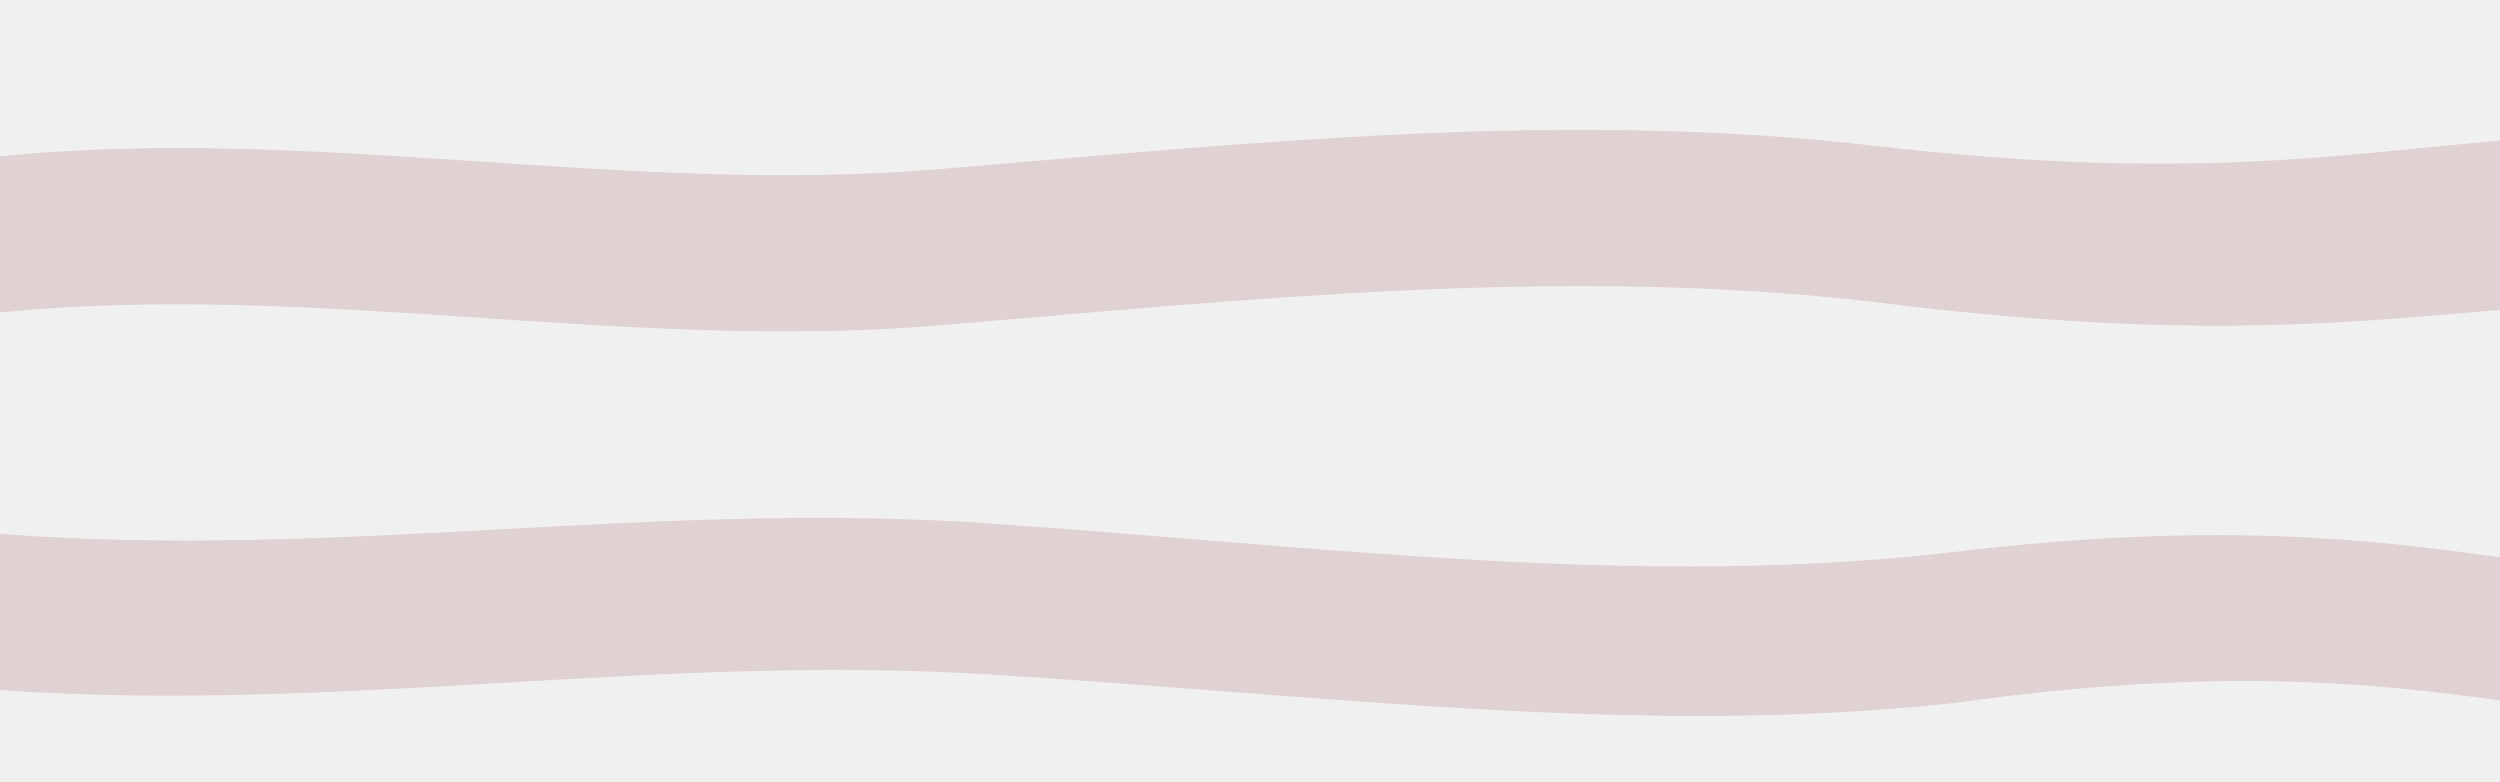
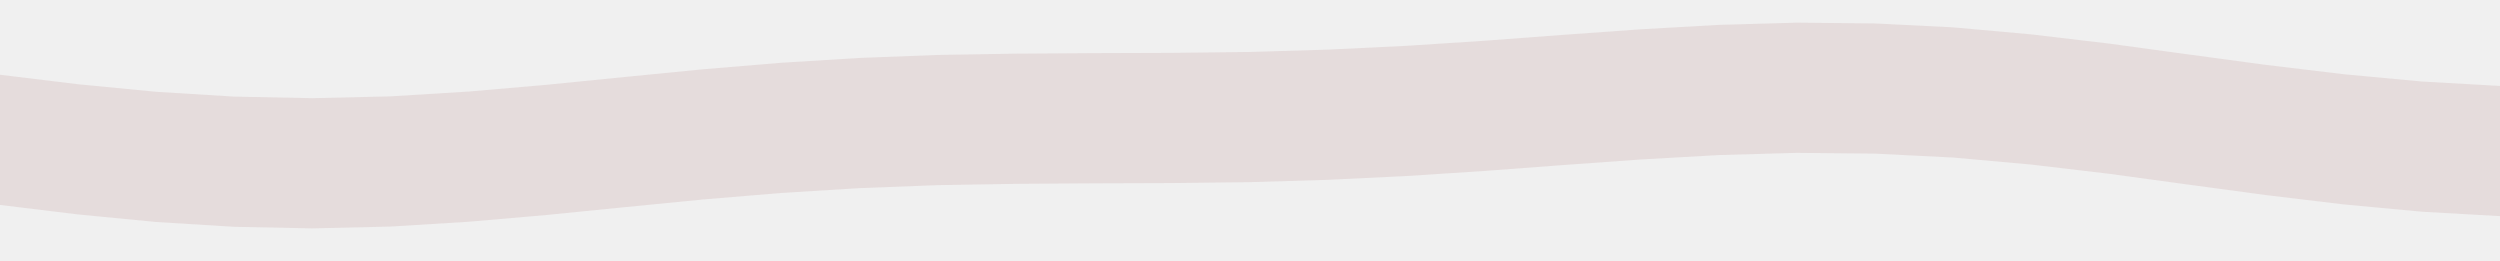
- <svg xmlns="http://www.w3.org/2000/svg" viewBox="0 0 1920 600" width="1920" height="600" preserveAspectRatio="none">
-   <g fill="#7A0610" fill-opacity=".13">
-     <path d="M0 120C240 96 480 150 720 130C960 110 1200 84 1440 112C1680 140 1800 118 1920 108L1920 238C1800 248 1680 262 1440 232C1200 204 960 230 720 250C480 270 240 216 0 240Z" />
-     <path d="M0 410C260 430 500 384 760 402C1020 420 1260 452 1500 424C1700 400 1820 414 1920 428L1920 538C1820 524 1700 512 1500 540C1260 566 1020 534 760 518C500 502 260 548 0 530Z" />
-   </g>
+ <svg xmlns="http://www.w3.org/2000/svg" viewBox="0 0 1920 200" width="1920" height="200" preserveAspectRatio="none">
+   <path d="M0 57.4L60 64.7L120 70.5L180 74.2L240 75.4L300 74.0L360 70.3L420 65.1L480 59.1L540 53.2L600 48.2L660 44.5L720 42.2L780 41.2L840 40.8L900 40.6L960 39.9L1020 38.1L1080 35.2L1140 31.3L1200 26.8L1260 22.5L1320 19.1L1380 17.4L1440 18.0L1500 21.0L1560 26.4L1620 33.5L1680 41.7L1740 49.8L1800 57.0L1860 62.6L1920 66.0L1920 166.0L1860 162.6L1800 157.0L1740 149.8L1680 141.7L1620 133.5L1560 126.4L1500 121.0L1440 118.0L1380 117.4L1320 119.1L1260 122.5L1200 126.8L1140 131.3L1080 135.2L1020 138.1L960 139.9L900 140.6L840 140.8L780 141.2L720 142.2L660 144.5L600 148.2L540 153.2L480 159.1L420 165.1L360 170.3L300 174.0L240 175.4L180 174.2L120 170.5L60 164.7L0 157.4Z" fill="#6A000A" fill-opacity=".085" />
+   <path d="M0 157.4L60 164.7L120 170.5L180 174.2L240 175.4L300 174.0L360 170.3L420 165.1L480 159.1L540 153.2L600 148.2L660 144.5L720 142.2L780 141.2L840 140.8L900 140.6L960 139.9L1020 138.1L1080 135.2L1140 131.3L1200 126.8L1260 122.5L1320 119.1L1380 117.4L1440 118.0L1500 121.0L1560 126.4L1620 133.5L1680 141.7L1740 149.8L1800 157.0L1860 162.6L1920 166.0L1920 266.0L1860 262.6L1800 257.0L1740 249.8L1680 241.7L1620 233.5L1560 226.4L1500 221.0L1440 218.0L1380 217.4L1320 219.1L1260 222.5L1200 226.8L1140 231.3L1080 235.2L1020 238.1L960 239.9L900 240.6L840 240.8L780 241.2L720 242.2L660 244.5L600 248.2L540 253.2L480 259.1L420 265.1L360 270.3L300 274.0L240 275.4L180 274.2L120 270.5L60 264.7L0 257.4Z" fill="#FFFFFF" fill-opacity=".03" />
</svg>
